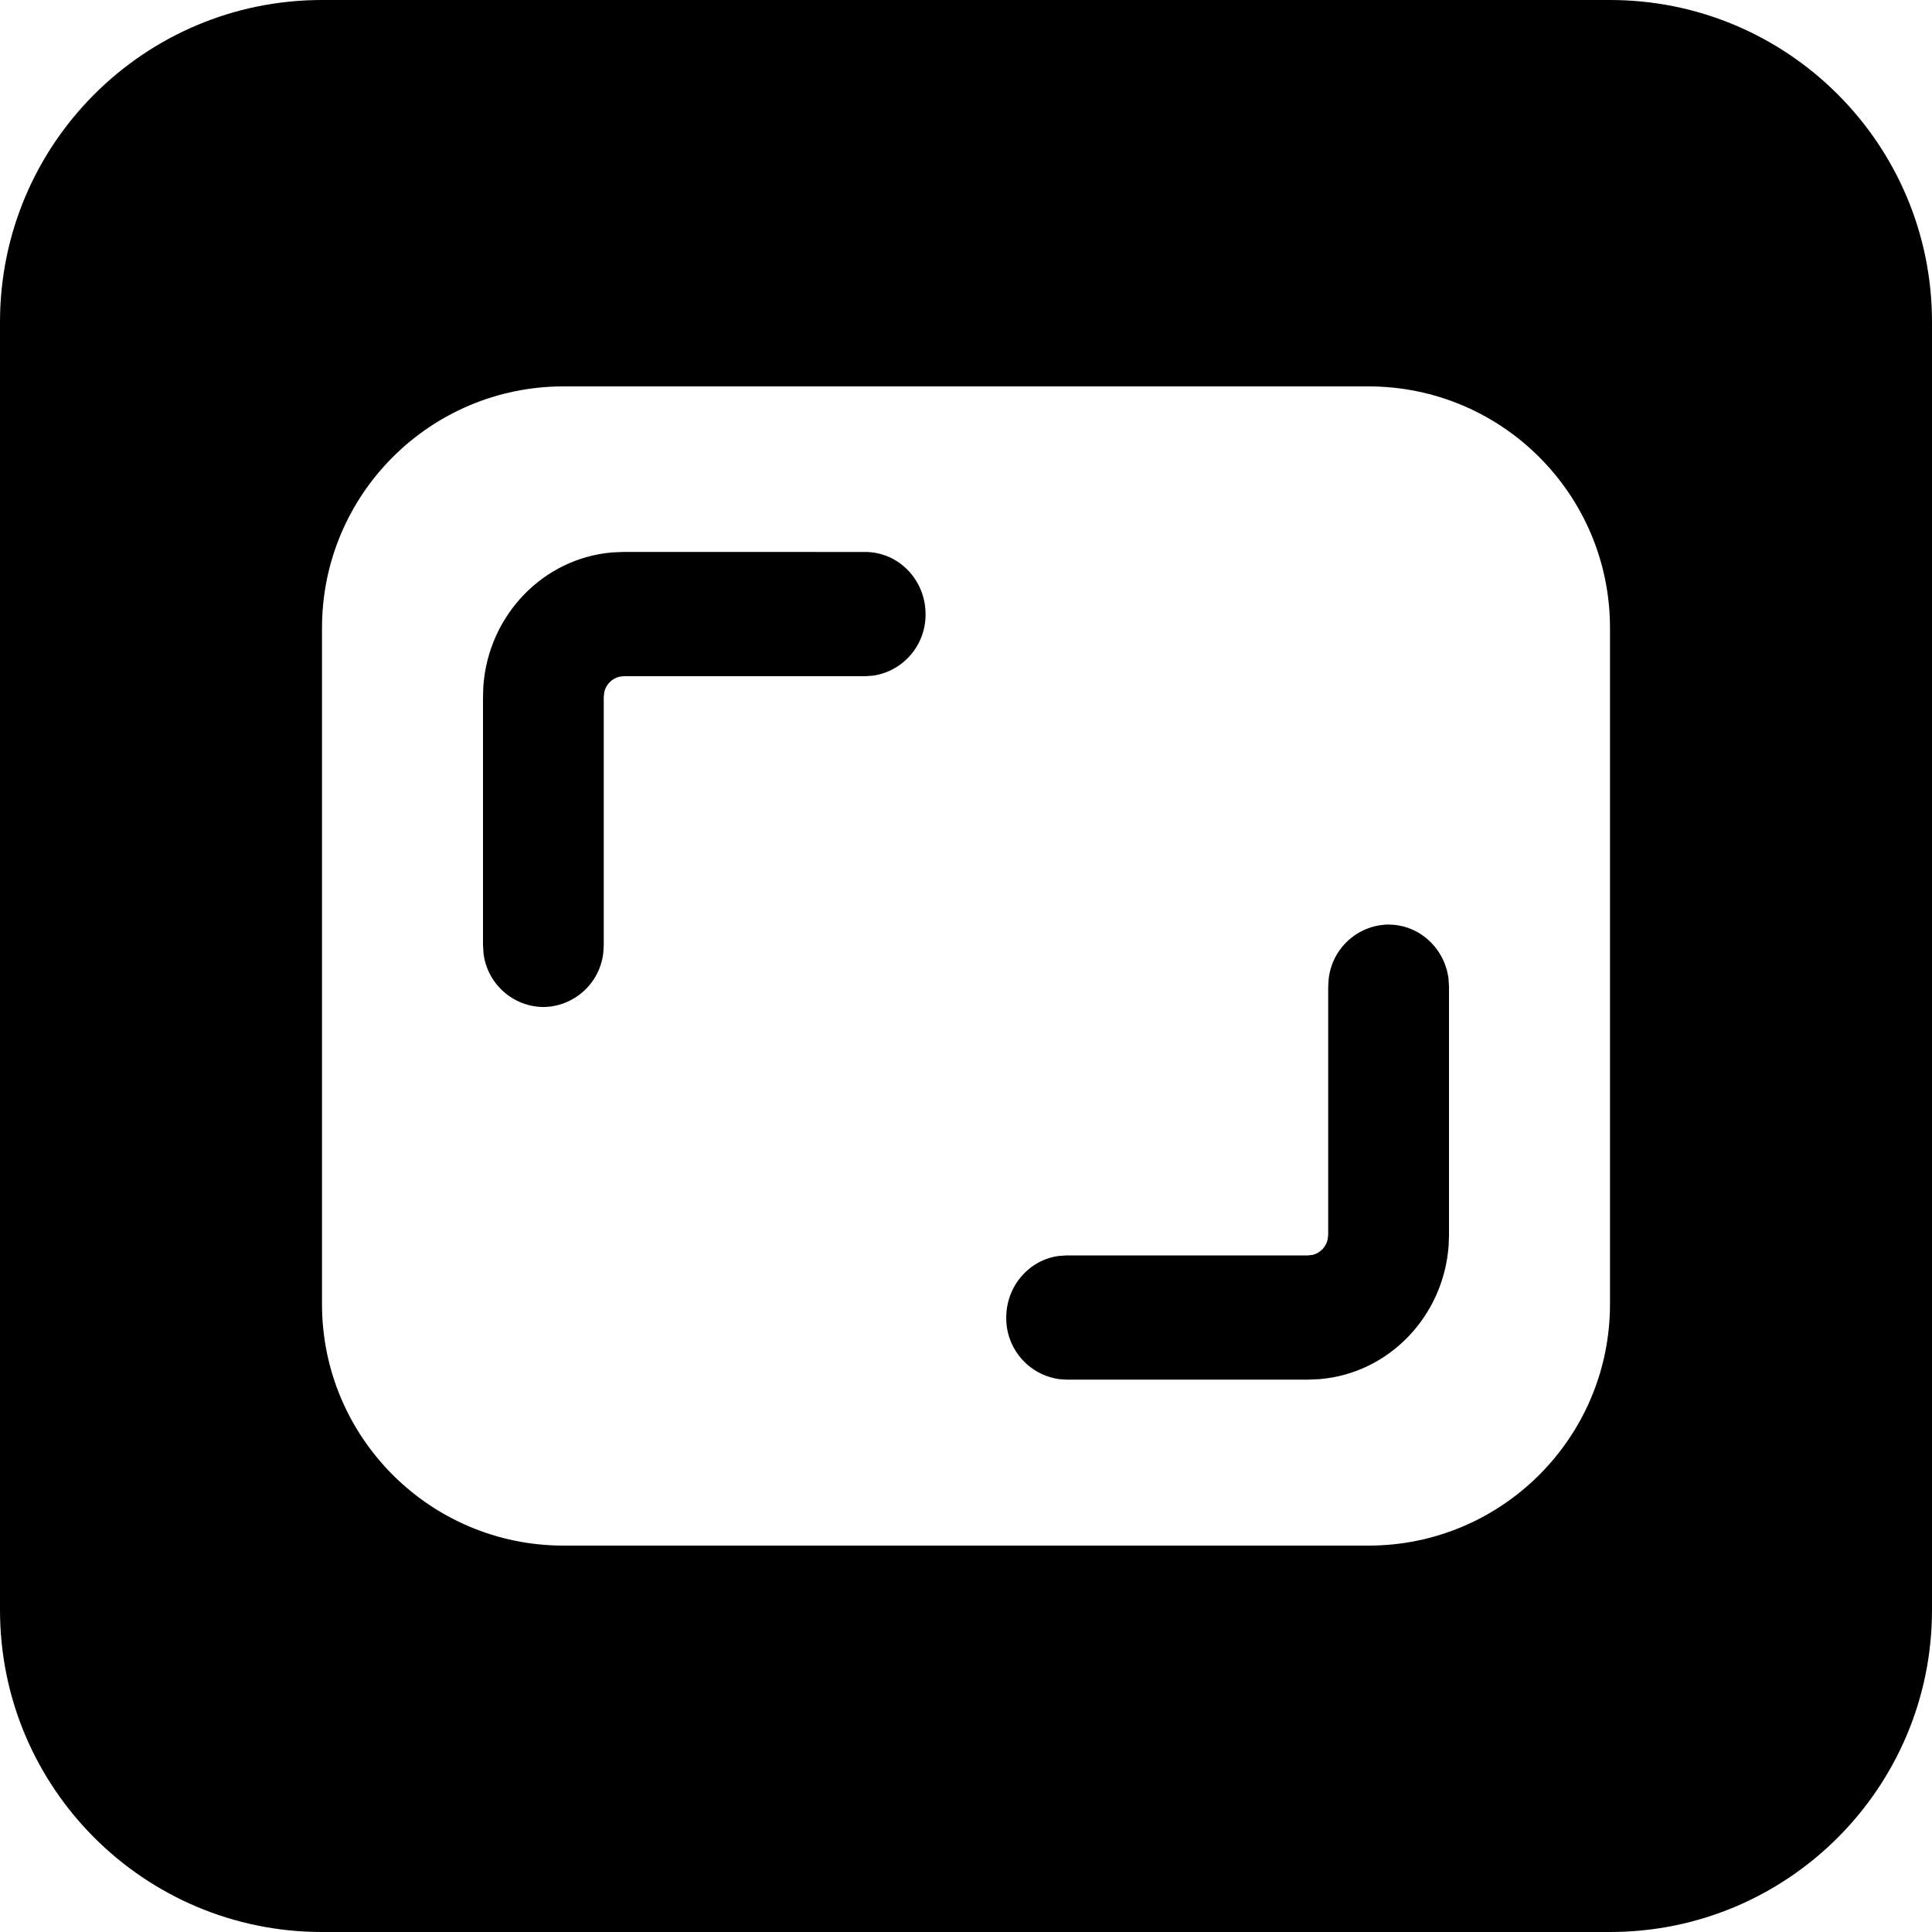
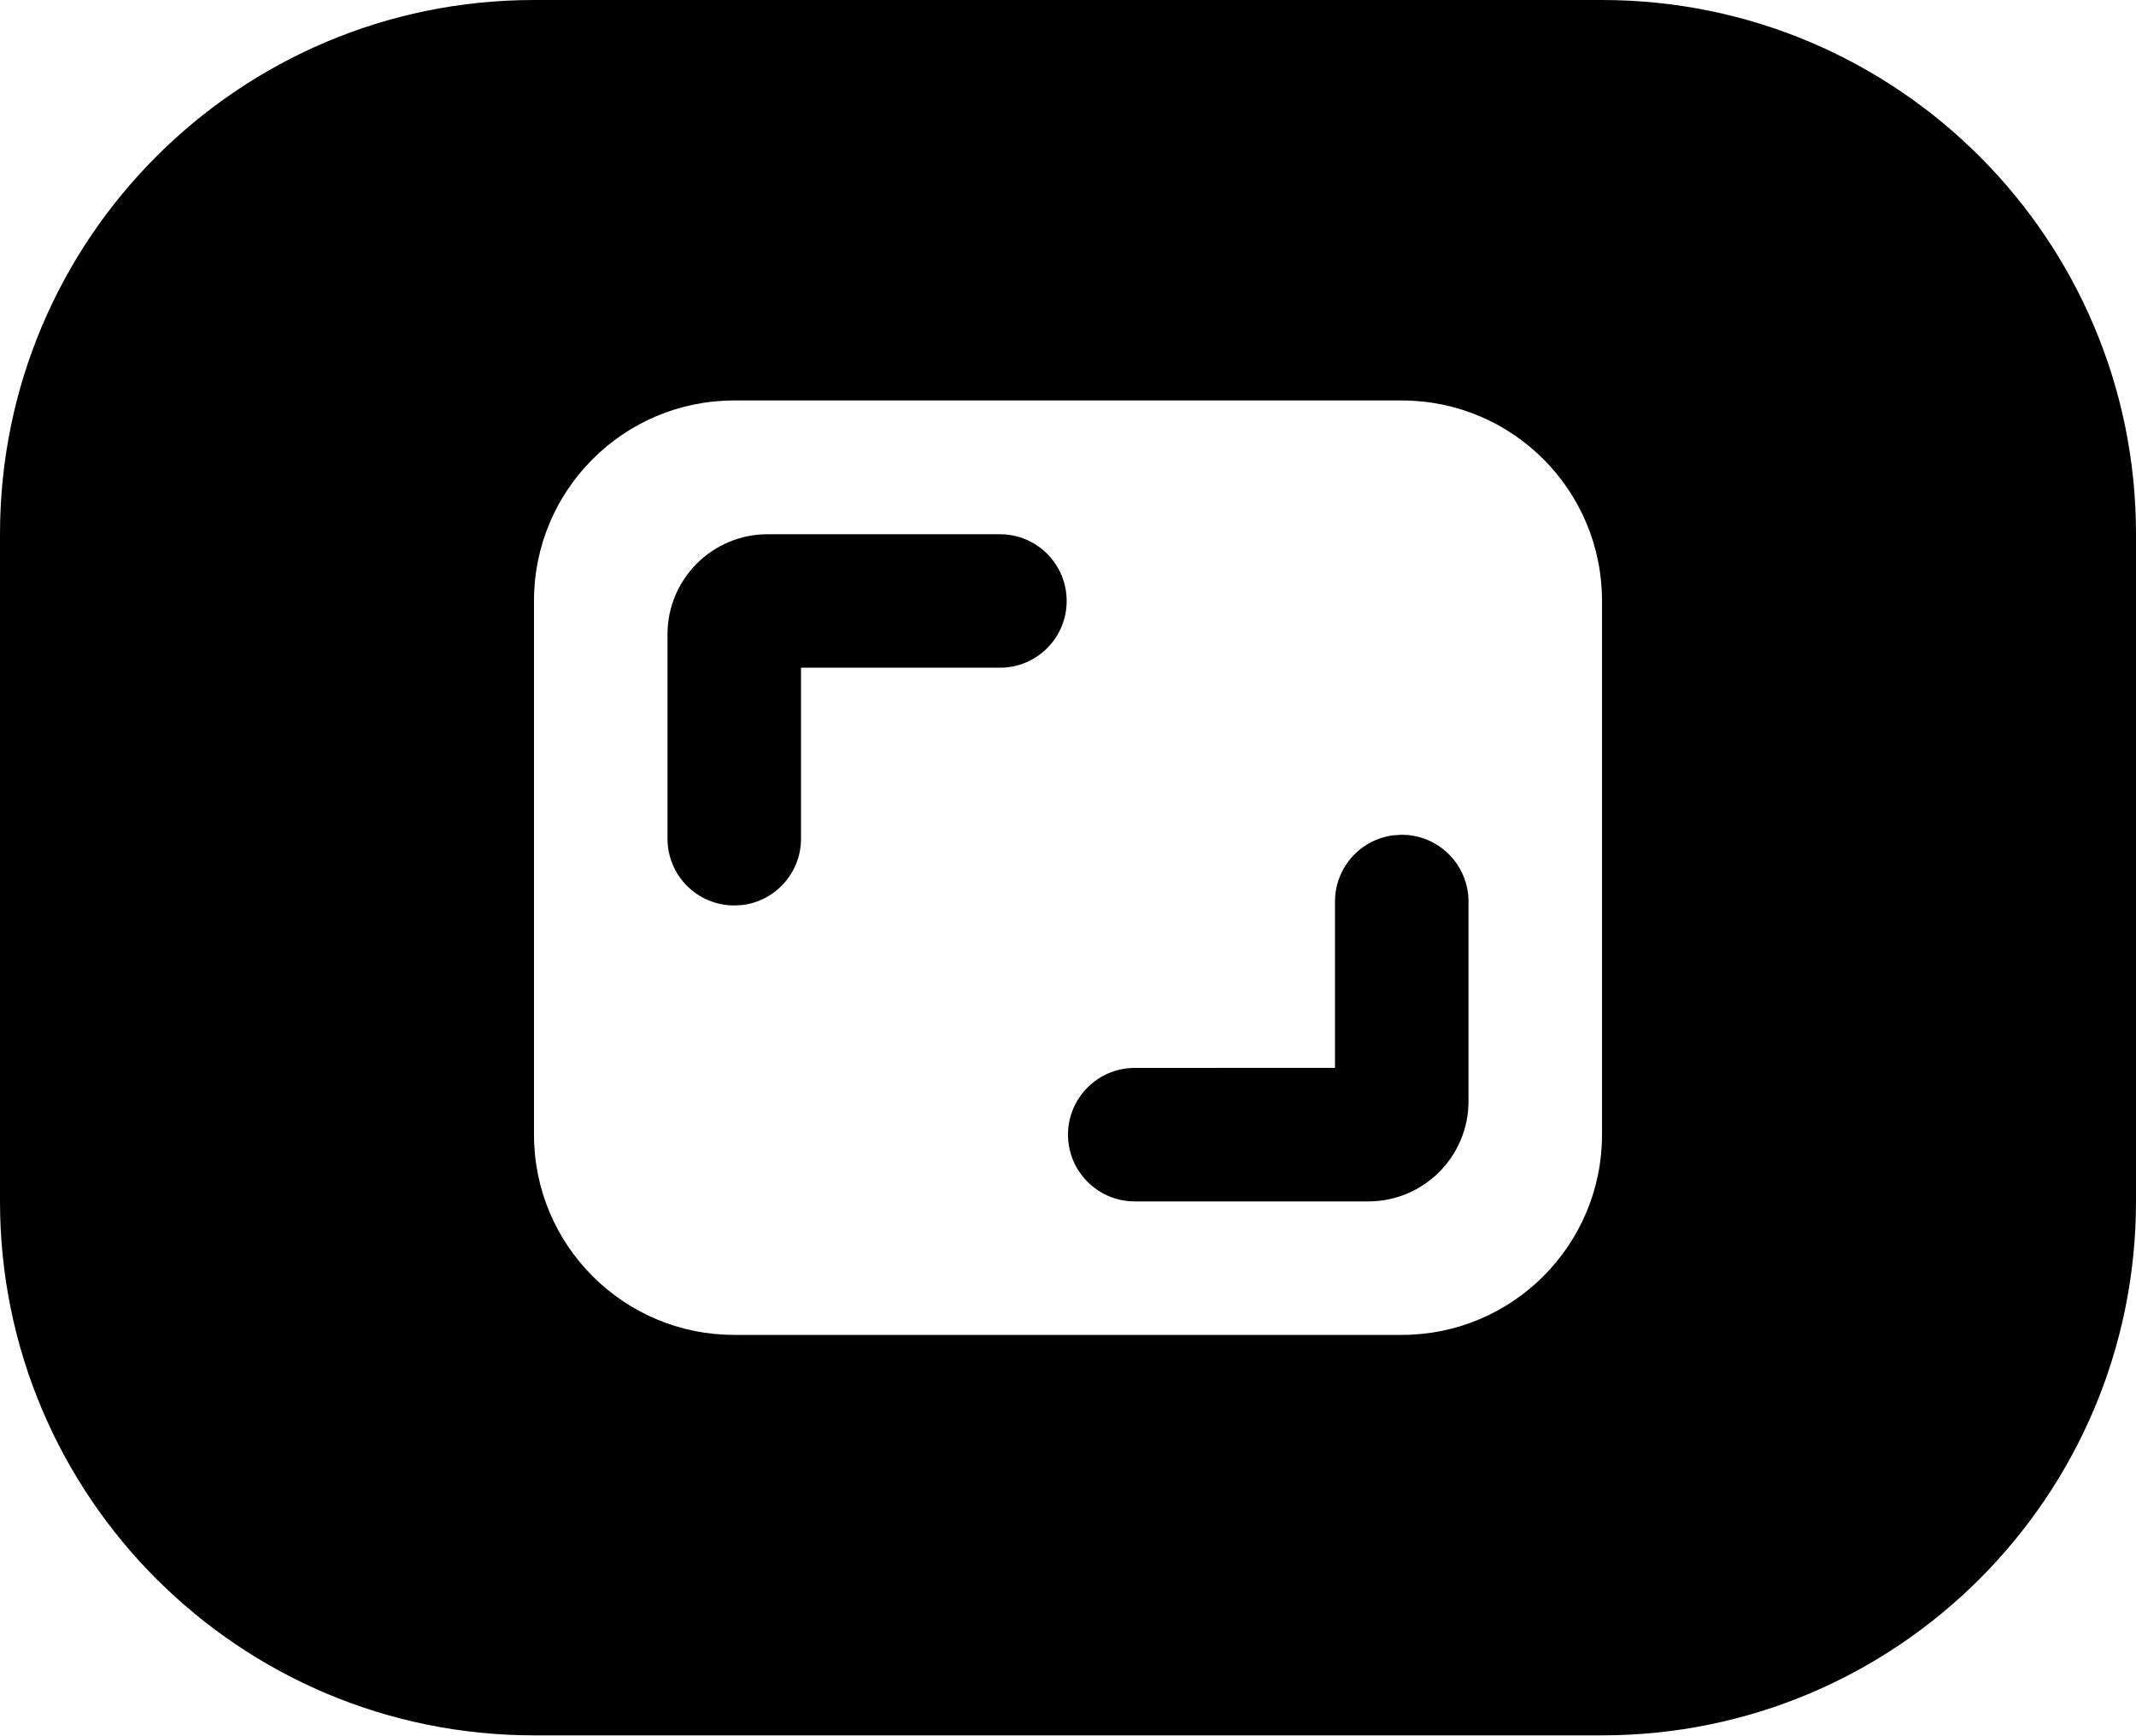
- <svg xmlns="http://www.w3.org/2000/svg" width="30" height="30" viewBox="0 0 30 30">
-   <path fill-rule="evenodd" d="M25 0a5 5 0 0 1 5 5v20a5 5 0 0 1-5 5H5a5 5 0 0 1-5-5V5a5 5 0 0 1 5-5h20zm-3.75 6H8.75A3.75 3.75 0 0 0 5 9.75v10.5A3.75 3.75 0 0 0 8.75 24h12.5A3.75 3.75 0 0 0 25 20.25V9.75A3.75 3.75 0 0 0 21.25 6zm.312 8.357c.475 0 .867.363.93.834l.008.13v3.852l-.005.16c-.076 1.107-.93 1.993-2.004 2.082l-.18.008h-3.748l-.11-.007a.955.955 0 0 1-.828-.957c0-.489.353-.892.81-.956l.128-.009h3.749l.071-.008a.318.318 0 0 0 .233-.24l.008-.073V15.32l.007-.112a.948.948 0 0 1 .931-.852zm-8.127-5.786c.517 0 .937.432.937.965a.956.956 0 0 1-.81.955l-.127.009H9.687l-.071.008a.318.318 0 0 0-.233.24l-.008.073v3.852l-.006.112a.948.948 0 0 1-.931.852.947.947 0 0 1-.93-.833l-.008-.131V10.82l.005-.16c.076-1.106.93-1.993 2.003-2.082l.18-.008z" />
+ <svg xmlns="http://www.w3.org/2000/svg" width="32px" height="26px" viewBox="0 0 32 26" version="1.1">
+   <g id="Icons" stroke="none" stroke-width="1" fill="none" fill-rule="evenodd">
+     <g id="画板" transform="translate(-632, -615)" fill="#000000">
+       <g id="icon-full-screen" transform="translate(632, 615)">
+         <path d="M24,0 C28.418,8.11624501e-16 32,3.582 32,8 L32,18 C32,22.418 28.418,26 24,26 L8,26 C3.582,26 -1.0658141e-14,22.418 -1.0658141e-14,18 L-1.0658141e-14,8 C-1.0658141e-14,3.582 3.582,-8.11624501e-16 8,0 Z M21,6 L11,6 C9.343,6 8,7.343 8,9 L8,17 C8,18.657 9.343,20 11,20 L21,20 C22.657,20 24,18.657 24,17 L24,9 C24,7.343 22.657,6 21,6 Z M21,12.507 C21.552,12.507 22,12.955 22,13.507 L22,16.5 C22,17.328 21.328,18 20.5,18 L17,18 C16.448,18 16,17.552 16,17 C16,16.448 16.448,16 17,16 L20,15.999 L20,13.507 C20,12.994 20.386,12.572 20.883,12.514 Z M14.98,8.004 C15.533,8.004 15.98,8.452 15.98,9.004 C15.98,9.557 15.533,10.004 14.98,10.004 L12,10.004 L12,12.566 C12,13.079 11.614,13.502 11.117,13.56 L11,13.566 C10.448,13.566 10,13.119 10,12.566 L10,9.504 C10,8.676 10.672,8.004 11.5,8.004 Z" id="形状结合" />
+       </g>
+     </g>
+   </g>
</svg>
